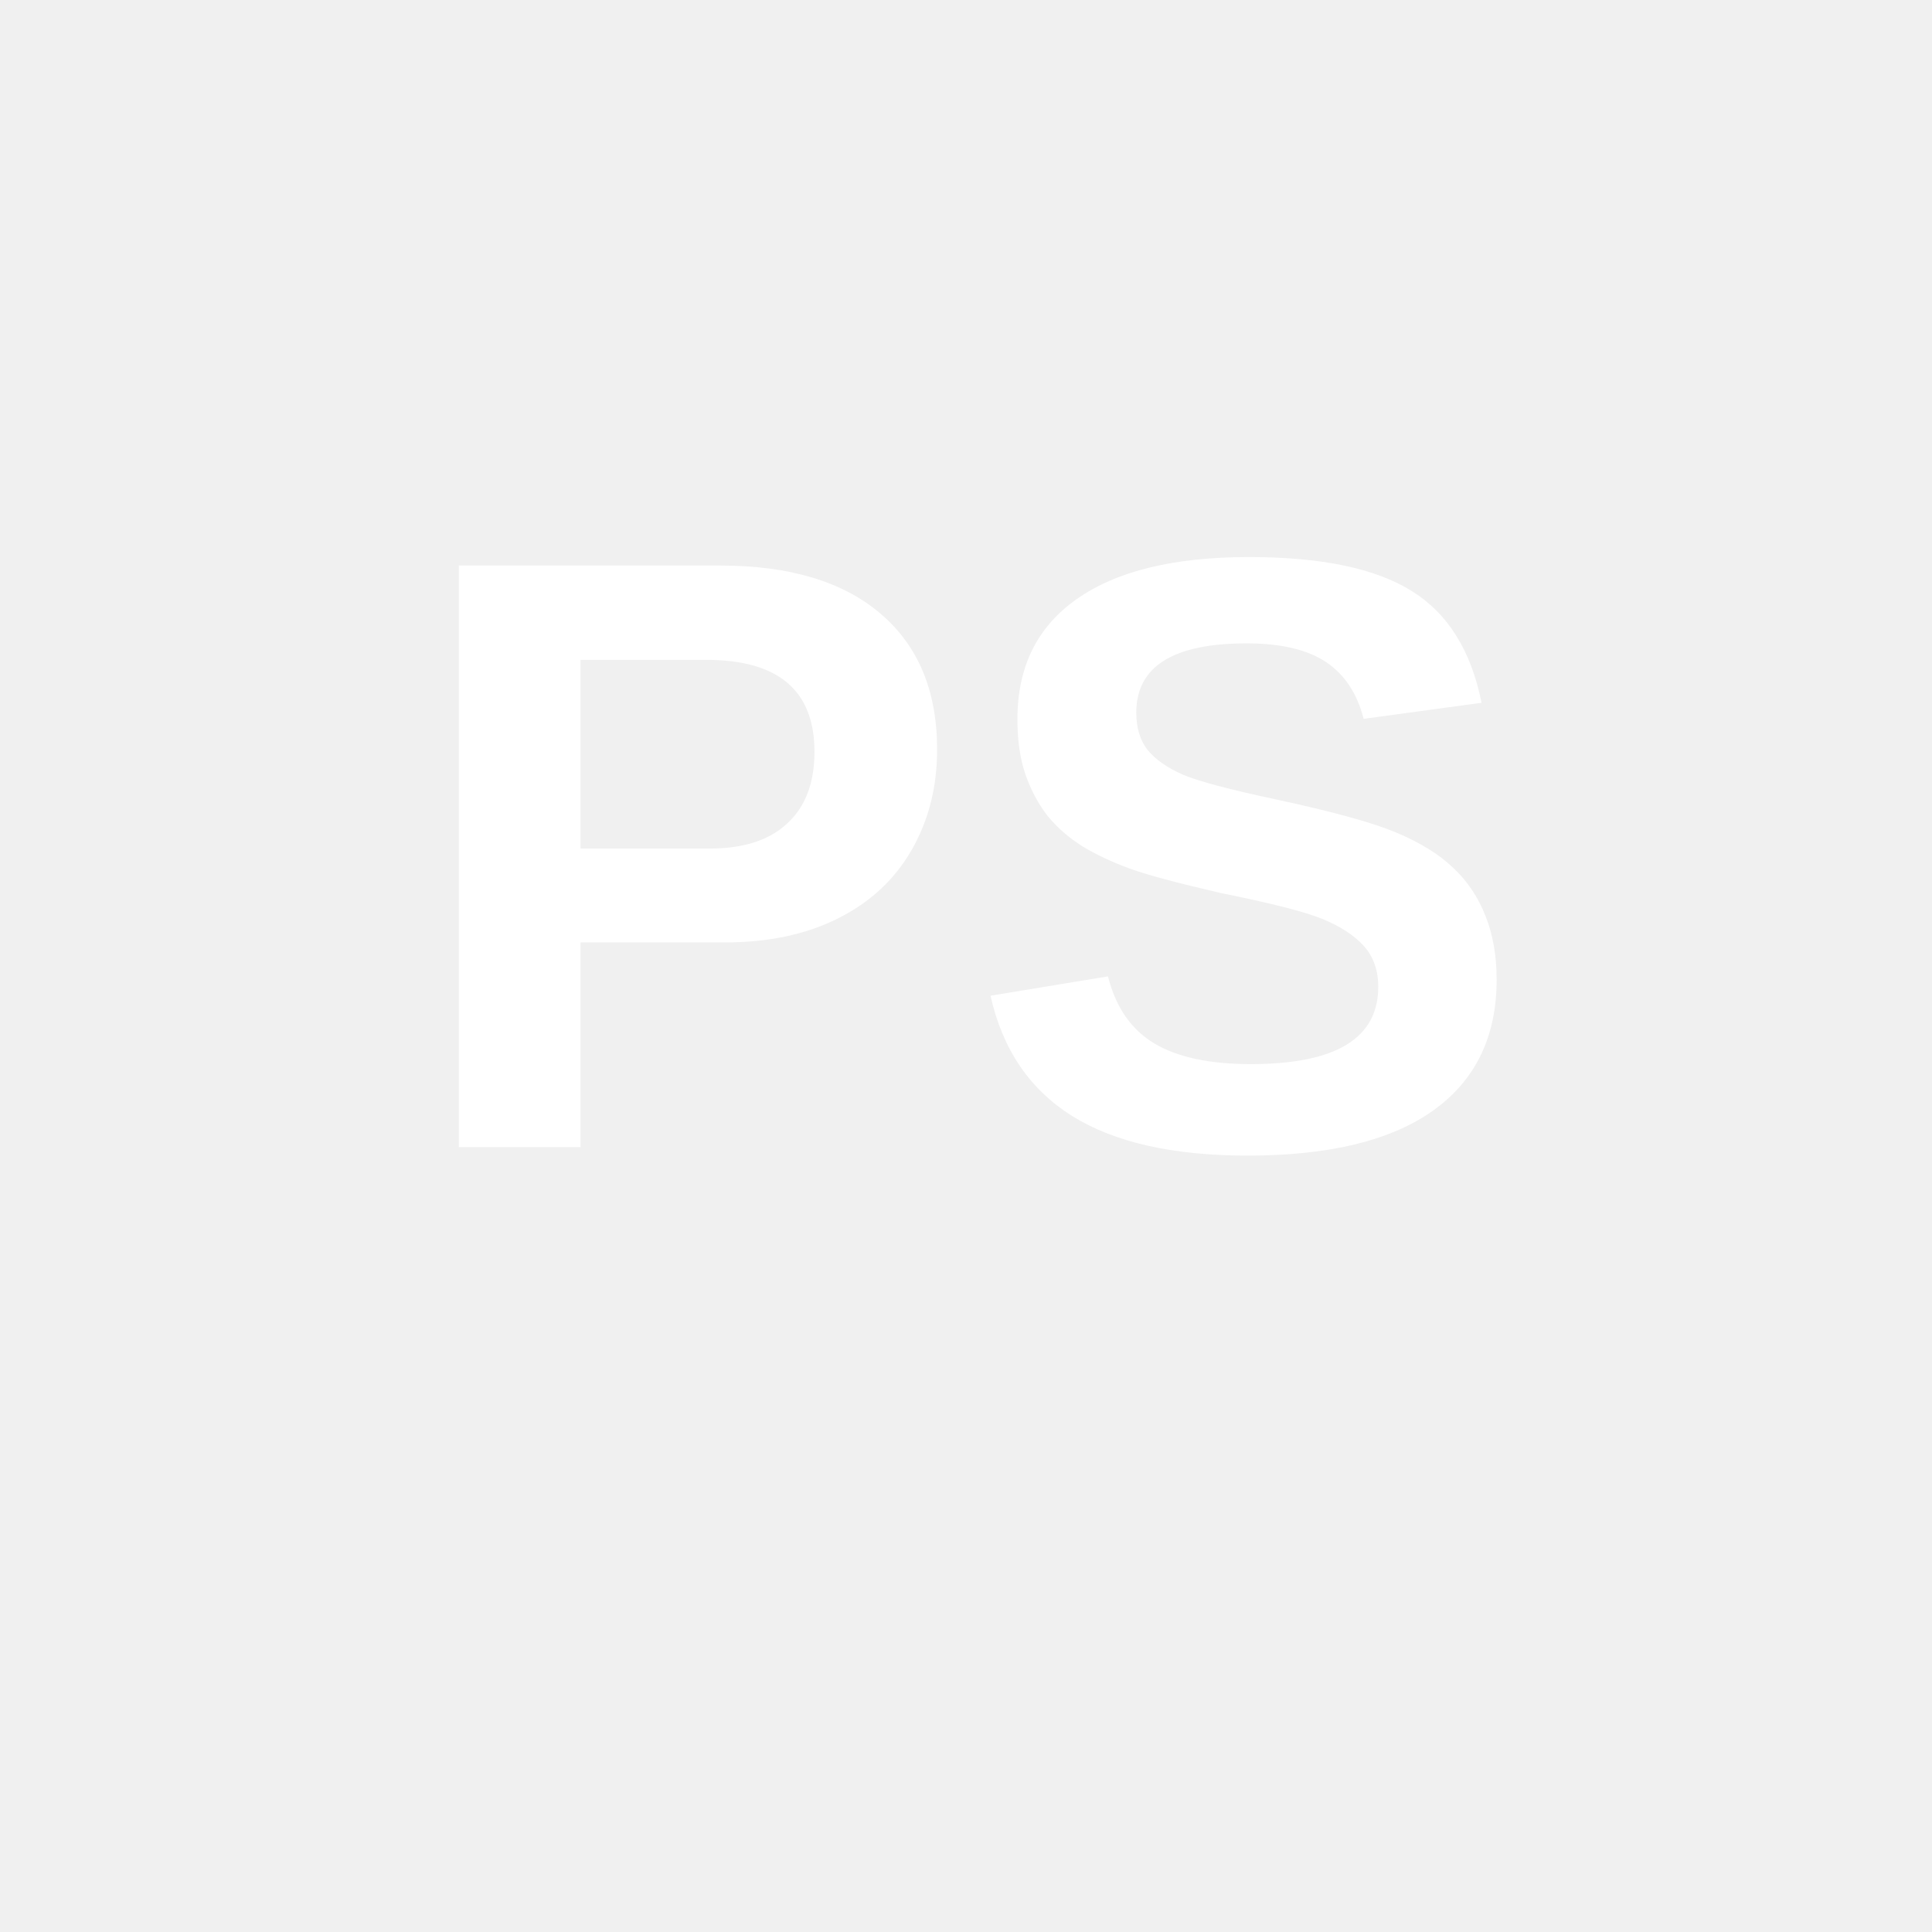
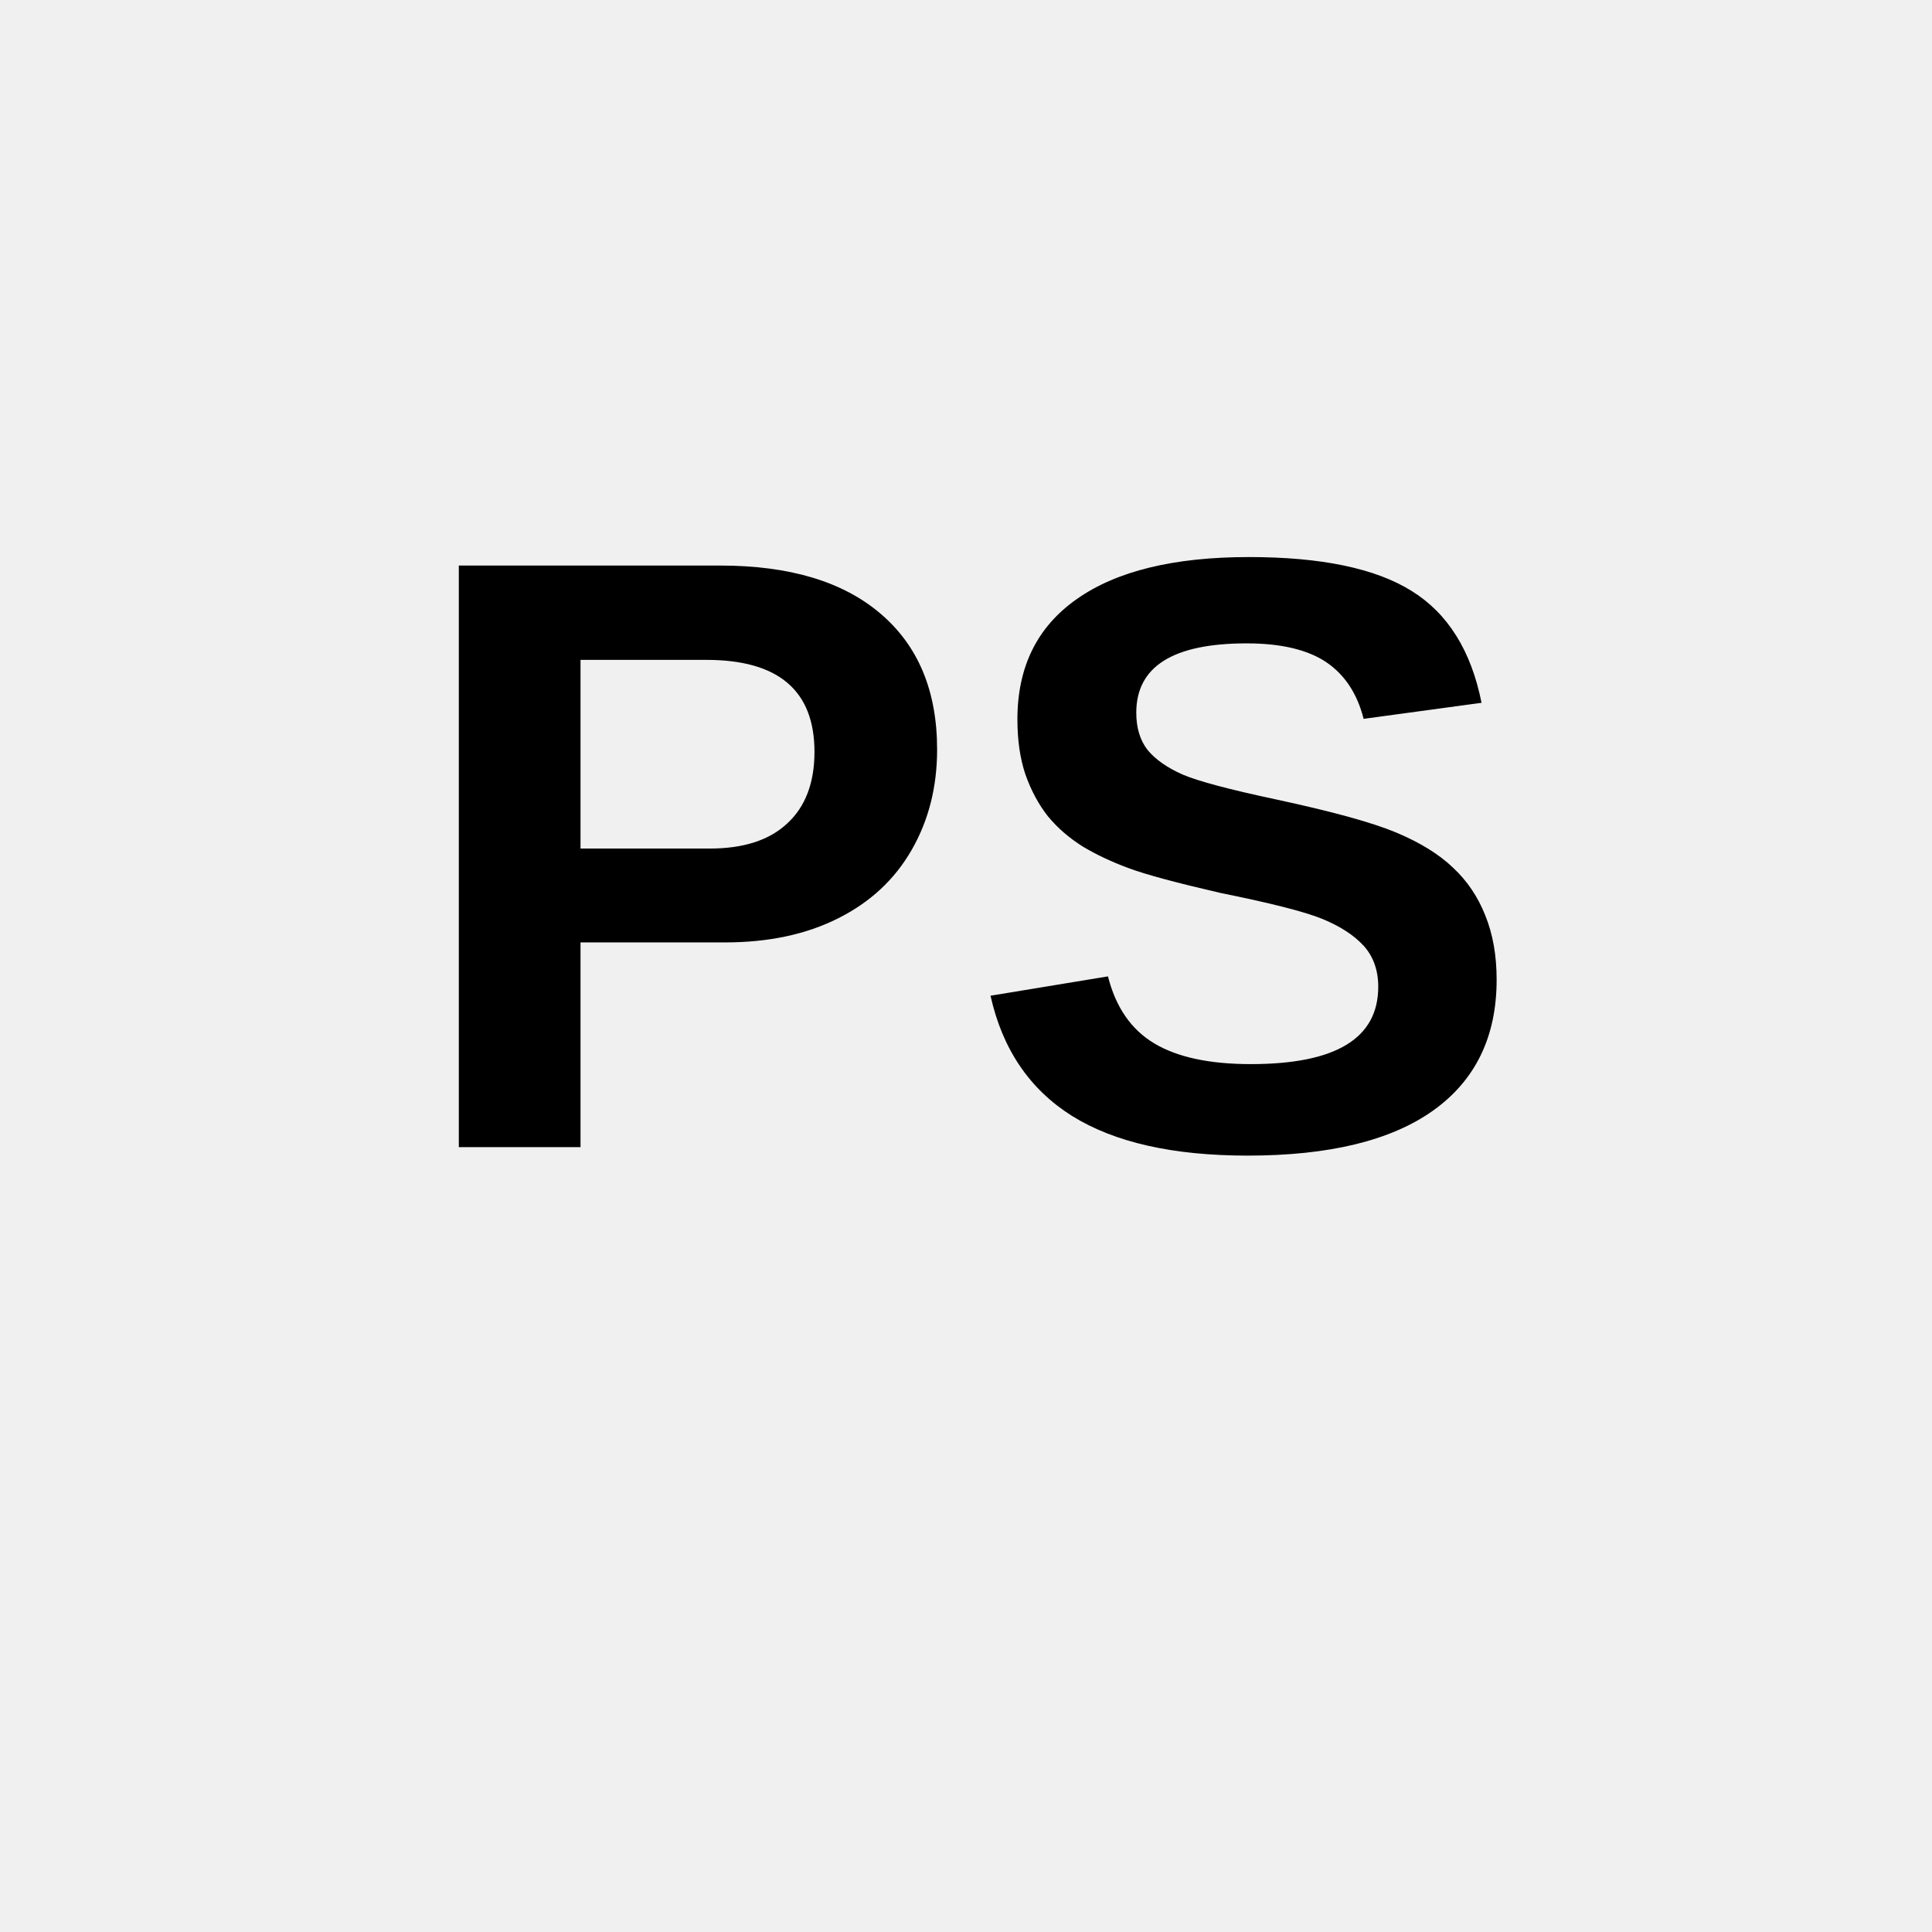
<svg xmlns="http://www.w3.org/2000/svg" viewBox="0 0 64 64">
-   <text x="32" y="38" font-family="Arial, Helvetica, sans-serif" font-size="28" font-weight="700" text-anchor="middle" fill="#FFFFFF">PS</text>
+   <text x="32" y="38" font-family="Arial, Helvetica, sans-serif" font-size="28" font-weight="700" text-anchor="middle" fill="currentColor">PS</text>
</svg>
